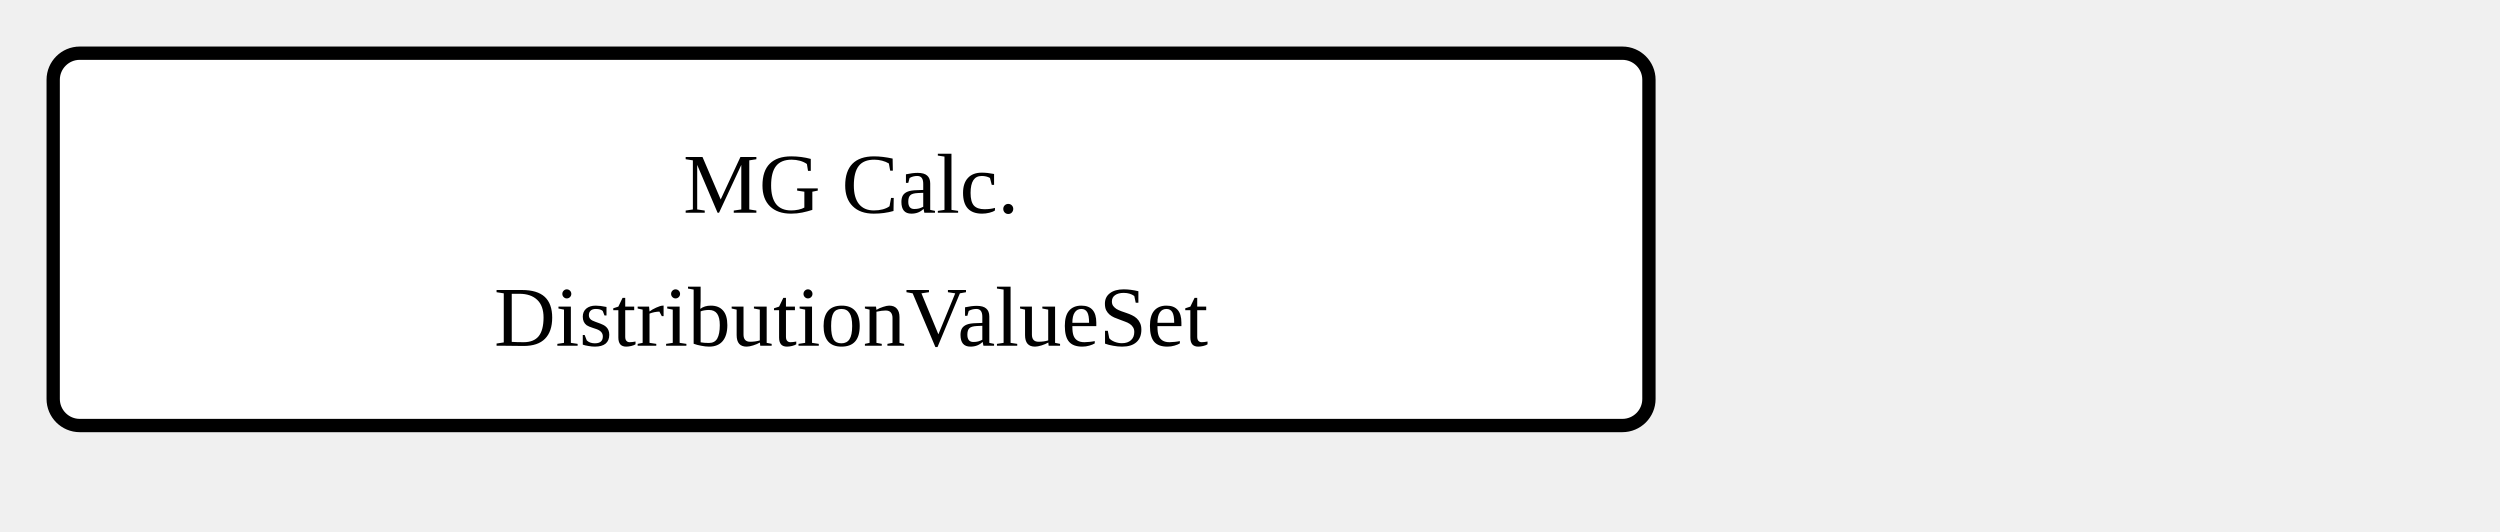
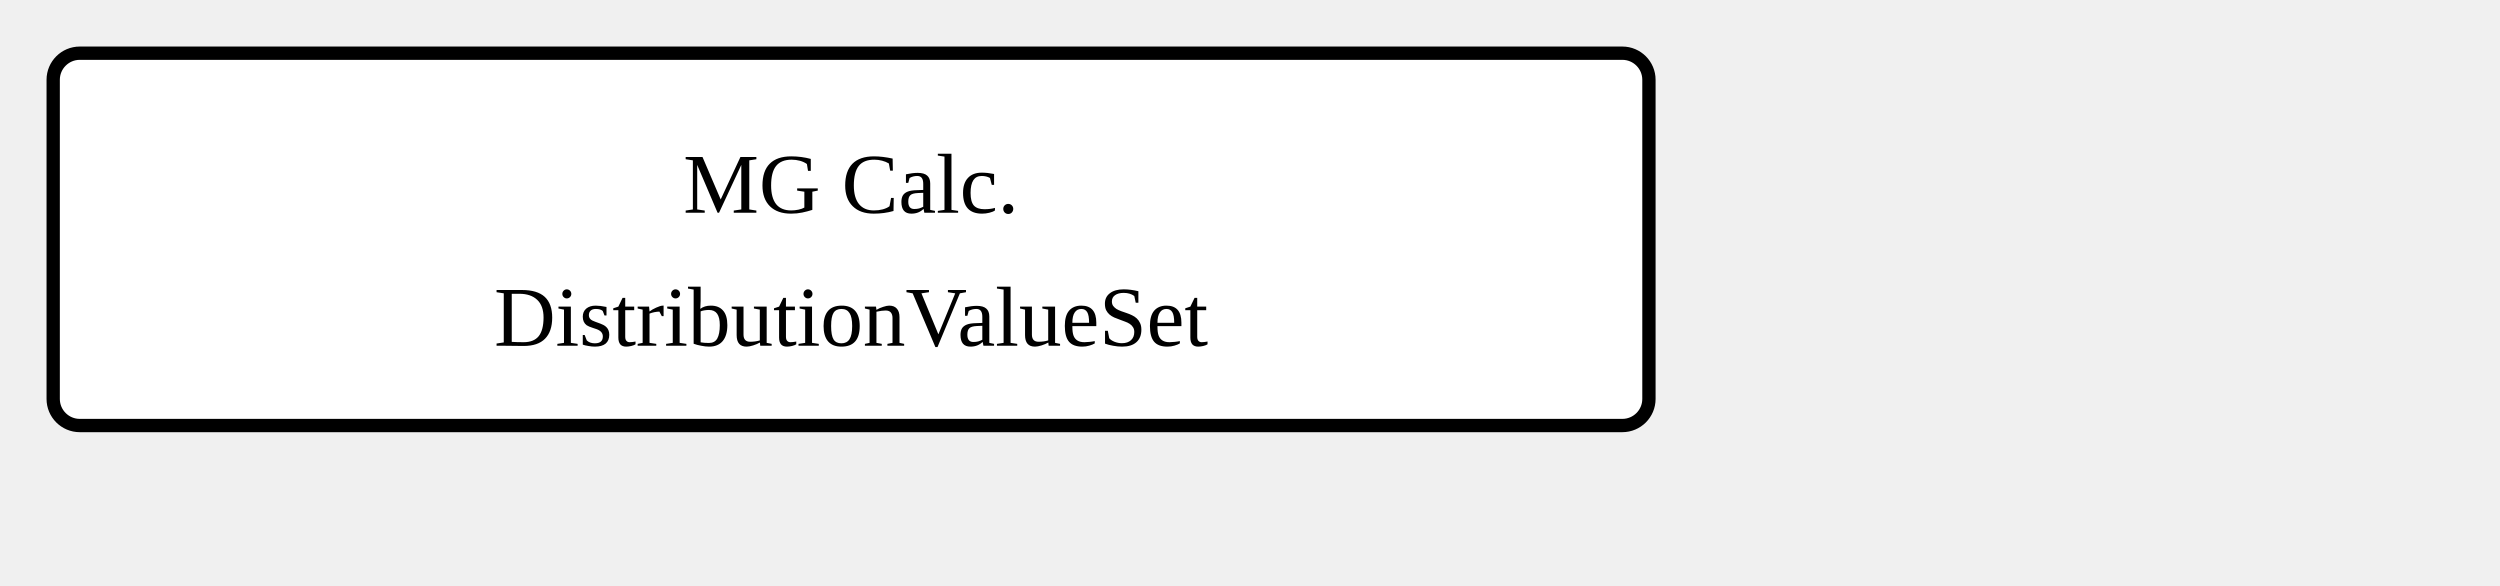
- <svg xmlns="http://www.w3.org/2000/svg" version="1.1" width="352.5" height="75">
+ <svg xmlns="http://www.w3.org/2000/svg" version="1.1" width="352.5" height="82.5">
  <defs>
    <marker id="arrowStart" markerWidth="3.75" markerHeight="3.75" markerUnits="px" refX="1.875" refY="1.875">
      <circle fill="Black" stroke-width="0" cx="1.875" cy="1.875" r="1.875" />
    </marker>
    <marker id="arrowEnd" markerWidth="7.5" markerHeight="7.5" markerUnits="px" refX="7.5" refY="3.75">
      <polygon fill="Black" stroke-width="0" points="0 0 7.5 3.75 0 7.5" />
    </marker>
  </defs>
  <g>
    <g transform="translate(7.5 7.5)">
      <rect fill="White" stroke="Black" stroke-width="1.875" x="0" y="0" width="225" height="52.5" rx="3.75" ry="3.75" />
      <text x="112.5" y="22.5" text-anchor="middle">MG Calc.</text>
      <text x="112.5" y="41.25" text-anchor="middle">DistributionValueSet</text>
    </g>
  </g>
</svg>
